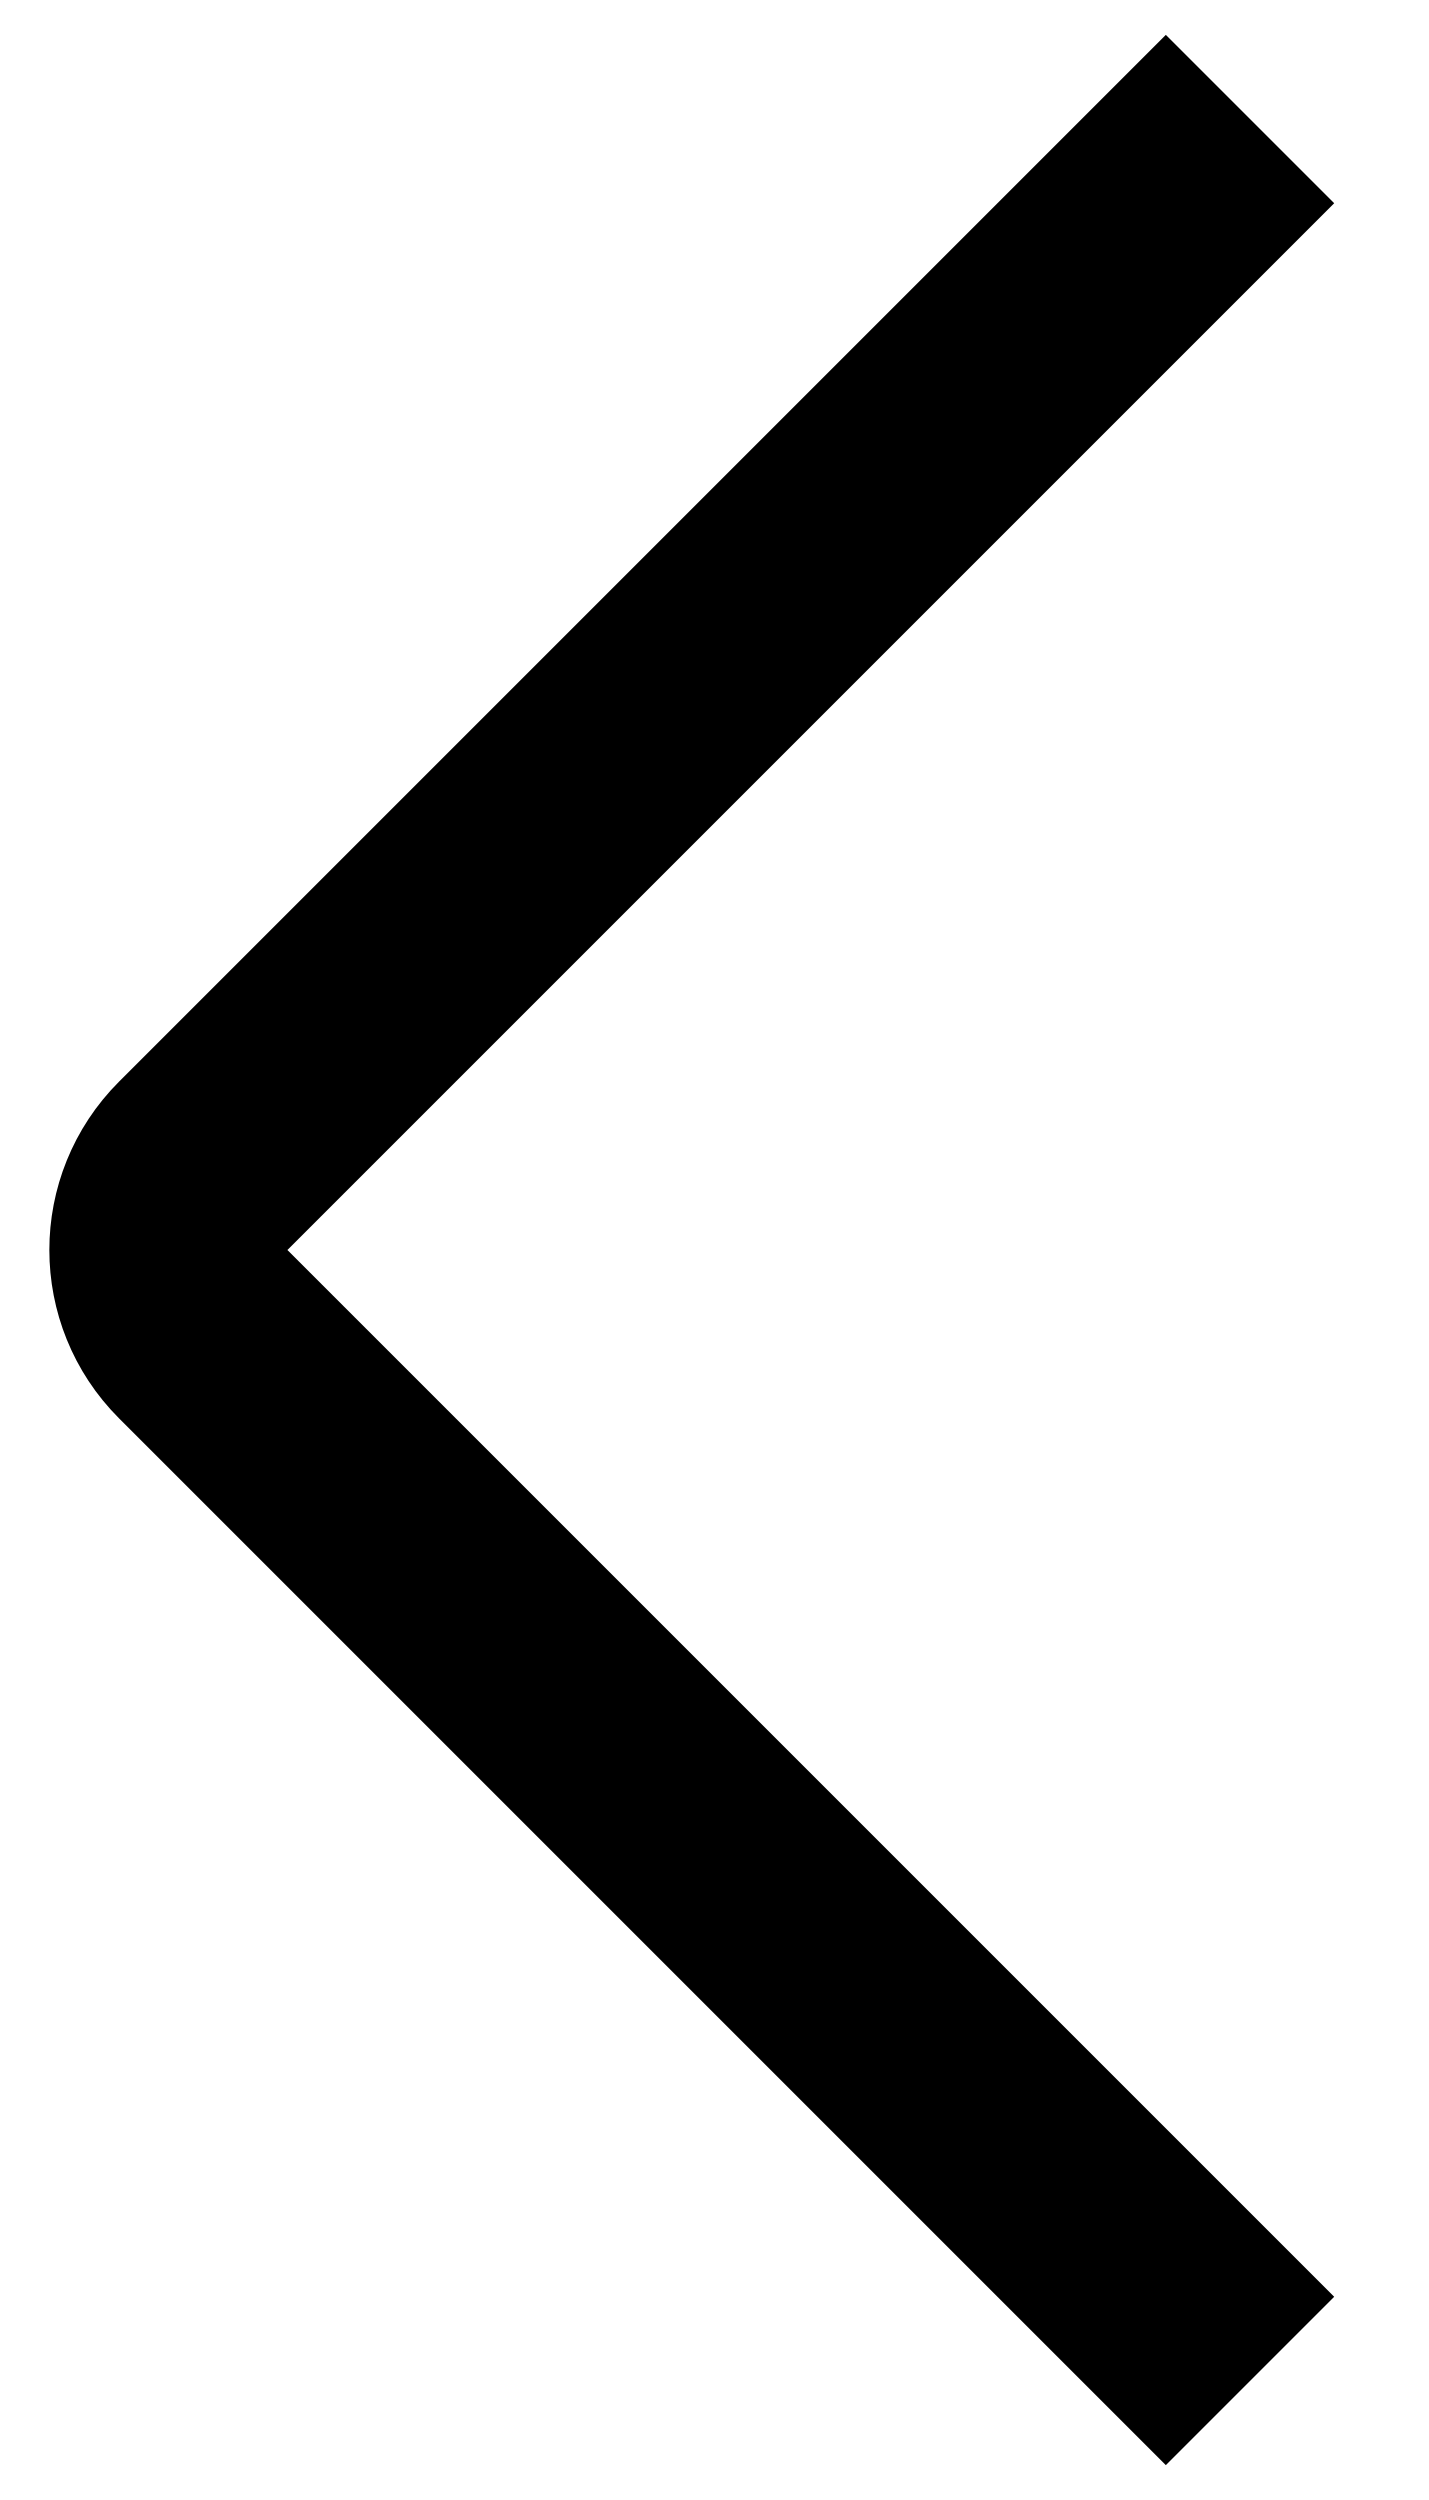
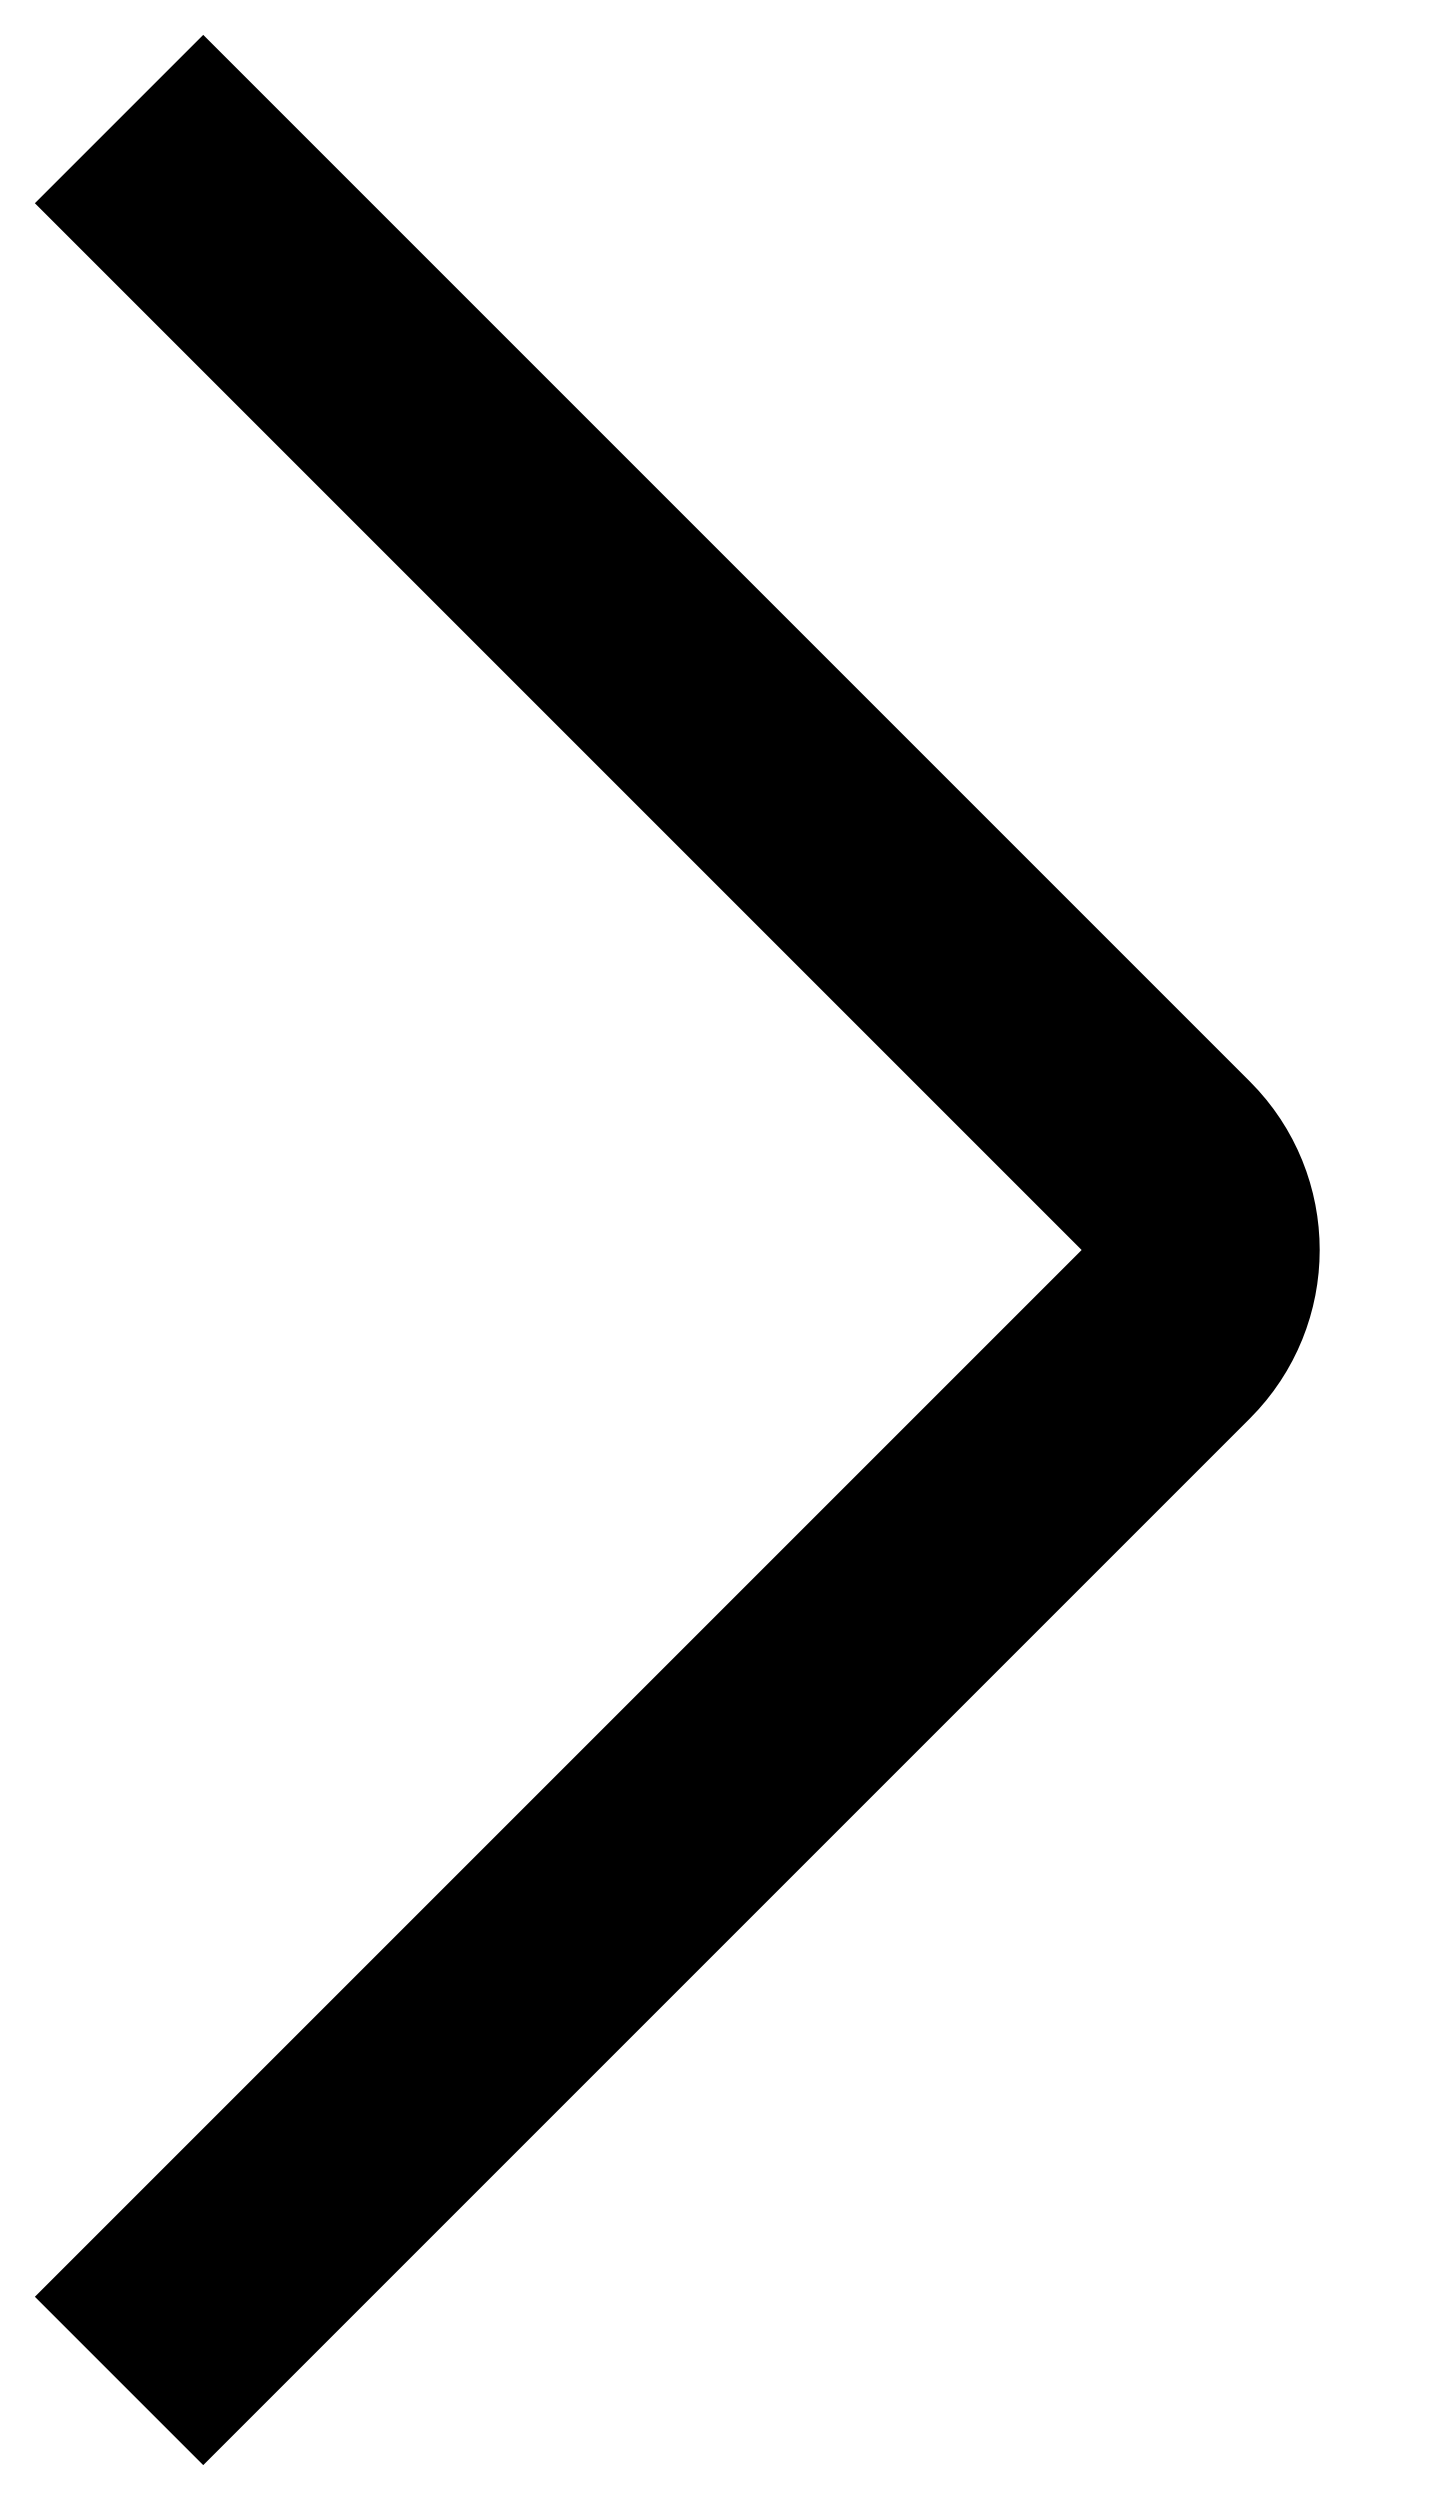
<svg xmlns="http://www.w3.org/2000/svg" width="12" height="21" viewBox="0 0 12 21" fill="none">
-   <path d="M10.5 1L1.707 9.793C1.317 10.183 1.317 10.817 1.707 11.207L10.5 20" stroke="black" stroke-width="2" />
+   <path d="M1 20L9.793 11.207C10.183 10.817 10.183 10.183 9.793 9.793L1 1" stroke="black" stroke-width="2" />
</svg>
